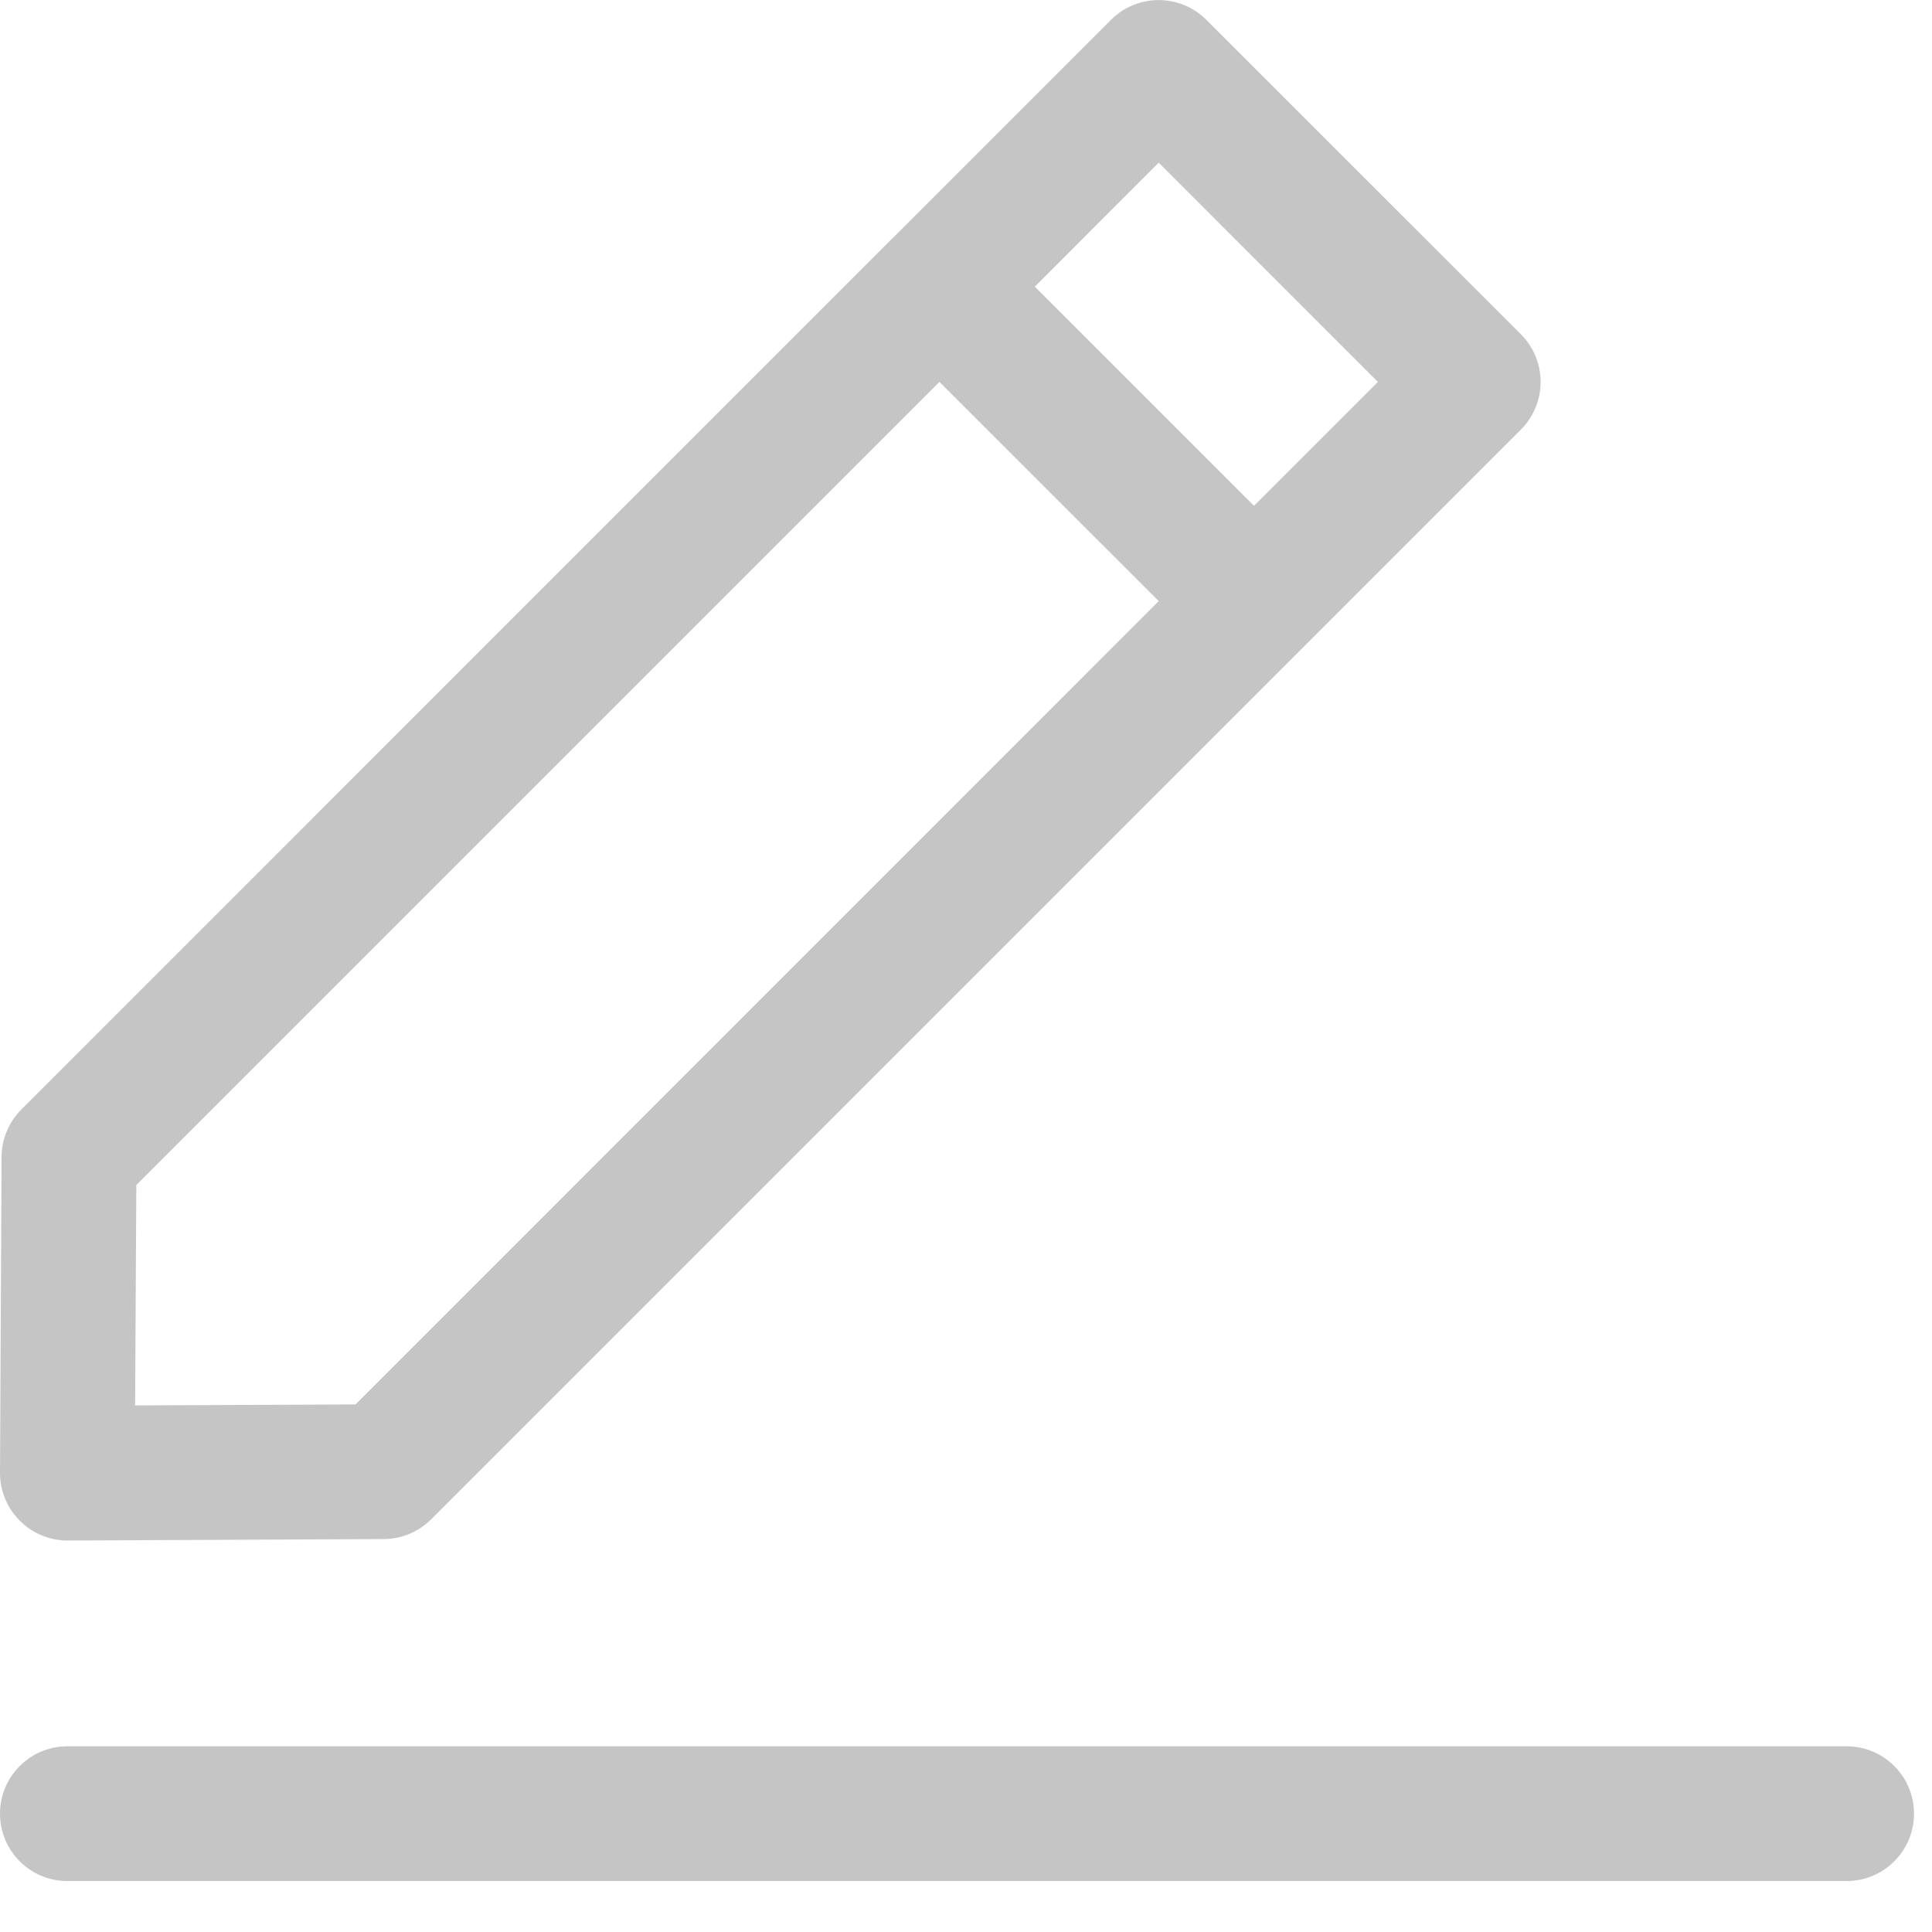
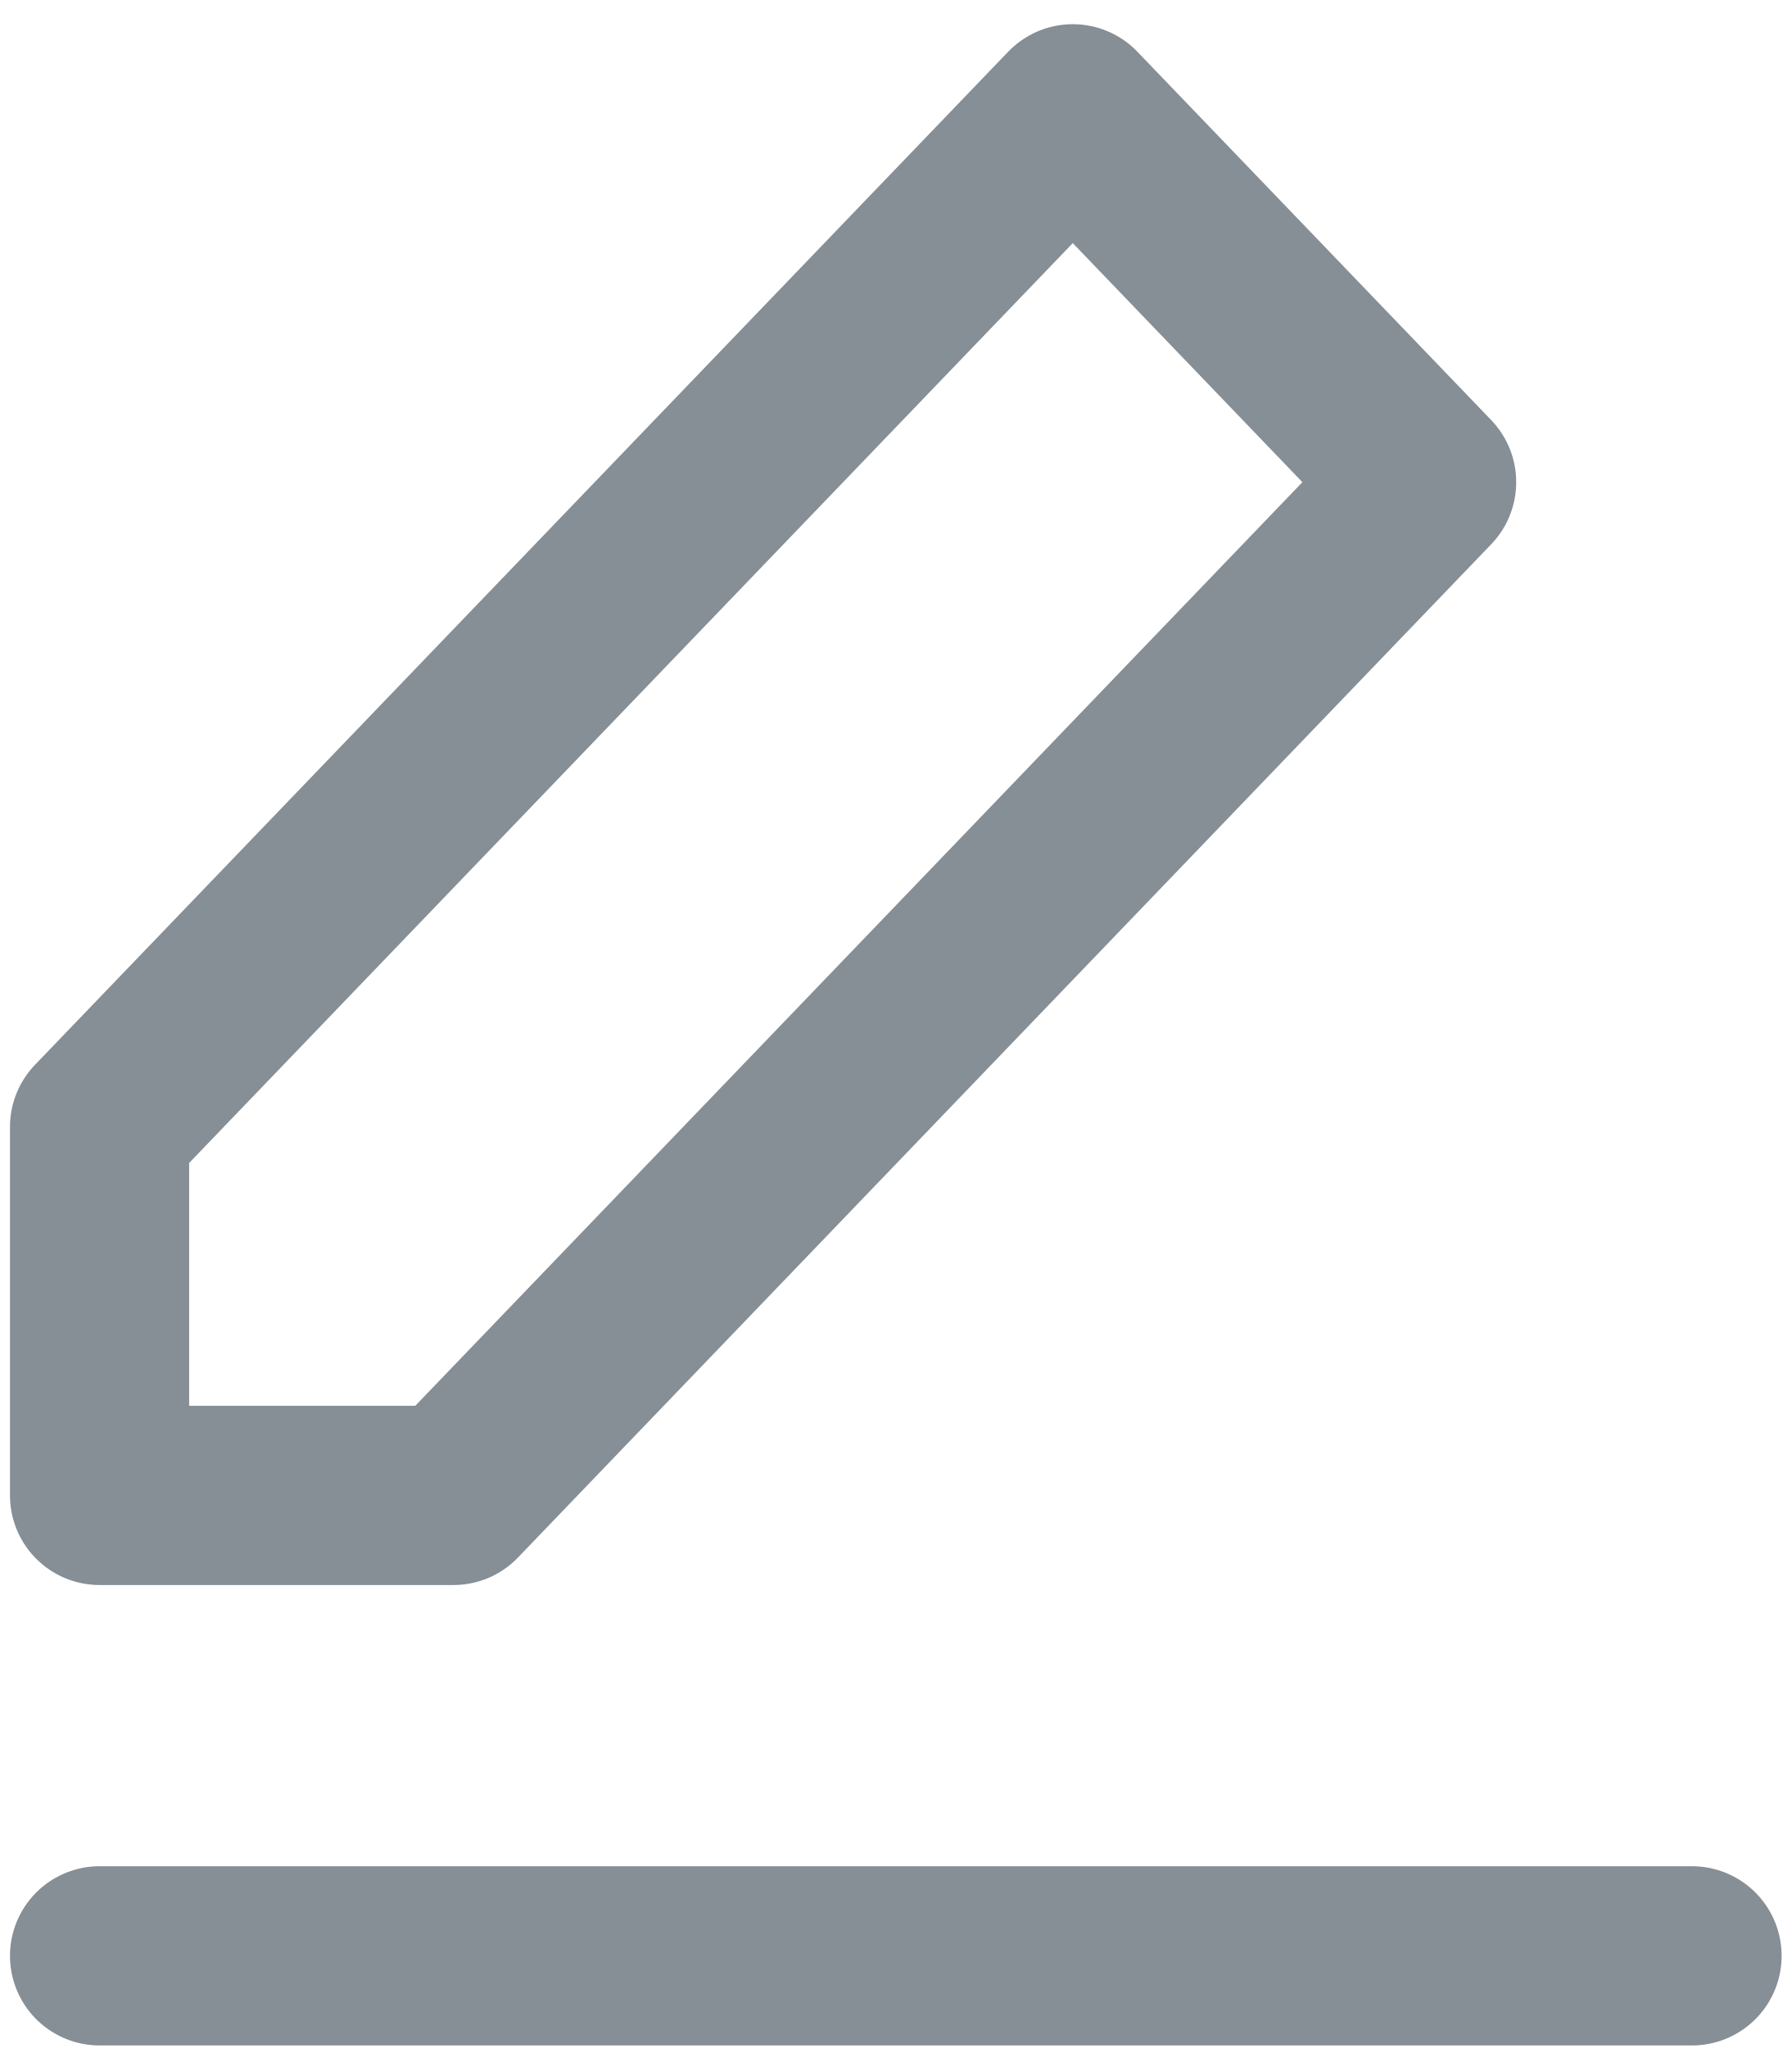
- <svg xmlns="http://www.w3.org/2000/svg" width="16" height="16" viewBox="0 0 16 16">
-   <g fill="#C5C5C5" fill-rule="evenodd">
-     <path d="M15.293 14.462H.558a.558.558 0 0 0 0 1.116h14.735a.558.558 0 1 0 0-1.116M1.128 9.815L7.78 3.163l1.816 1.815-6.652 6.653-1.825.008.01-1.824zm10.283-6.652l-1.026 1.026L8.57 2.374l1.026-1.027 1.815 1.816zM.013 9.58L0 12.198a.56.56 0 0 0 .558.56h.003l2.618-.012c.147-.001.288-.06.392-.164l9.024-9.024a.558.558 0 0 0 0-.79L9.99.164a.558.558 0 0 0-.789 0L7.386 1.979h-.001L.176 9.189a.56.56 0 0 0-.163.392z" />
+ <svg xmlns="http://www.w3.org/2000/svg" width="14" height="16" viewBox="0 0 14 16">
+   <g fill="none" fill-rule="evenodd" stroke="#868E96" stroke-linecap="round" stroke-linejoin="round" stroke-width="1.4">
+     <path d="M8.383.889l2.765 2.878-7.605 7.916H.778V8.804zM.778 15.28h12.444" />
  </g>
</svg>
